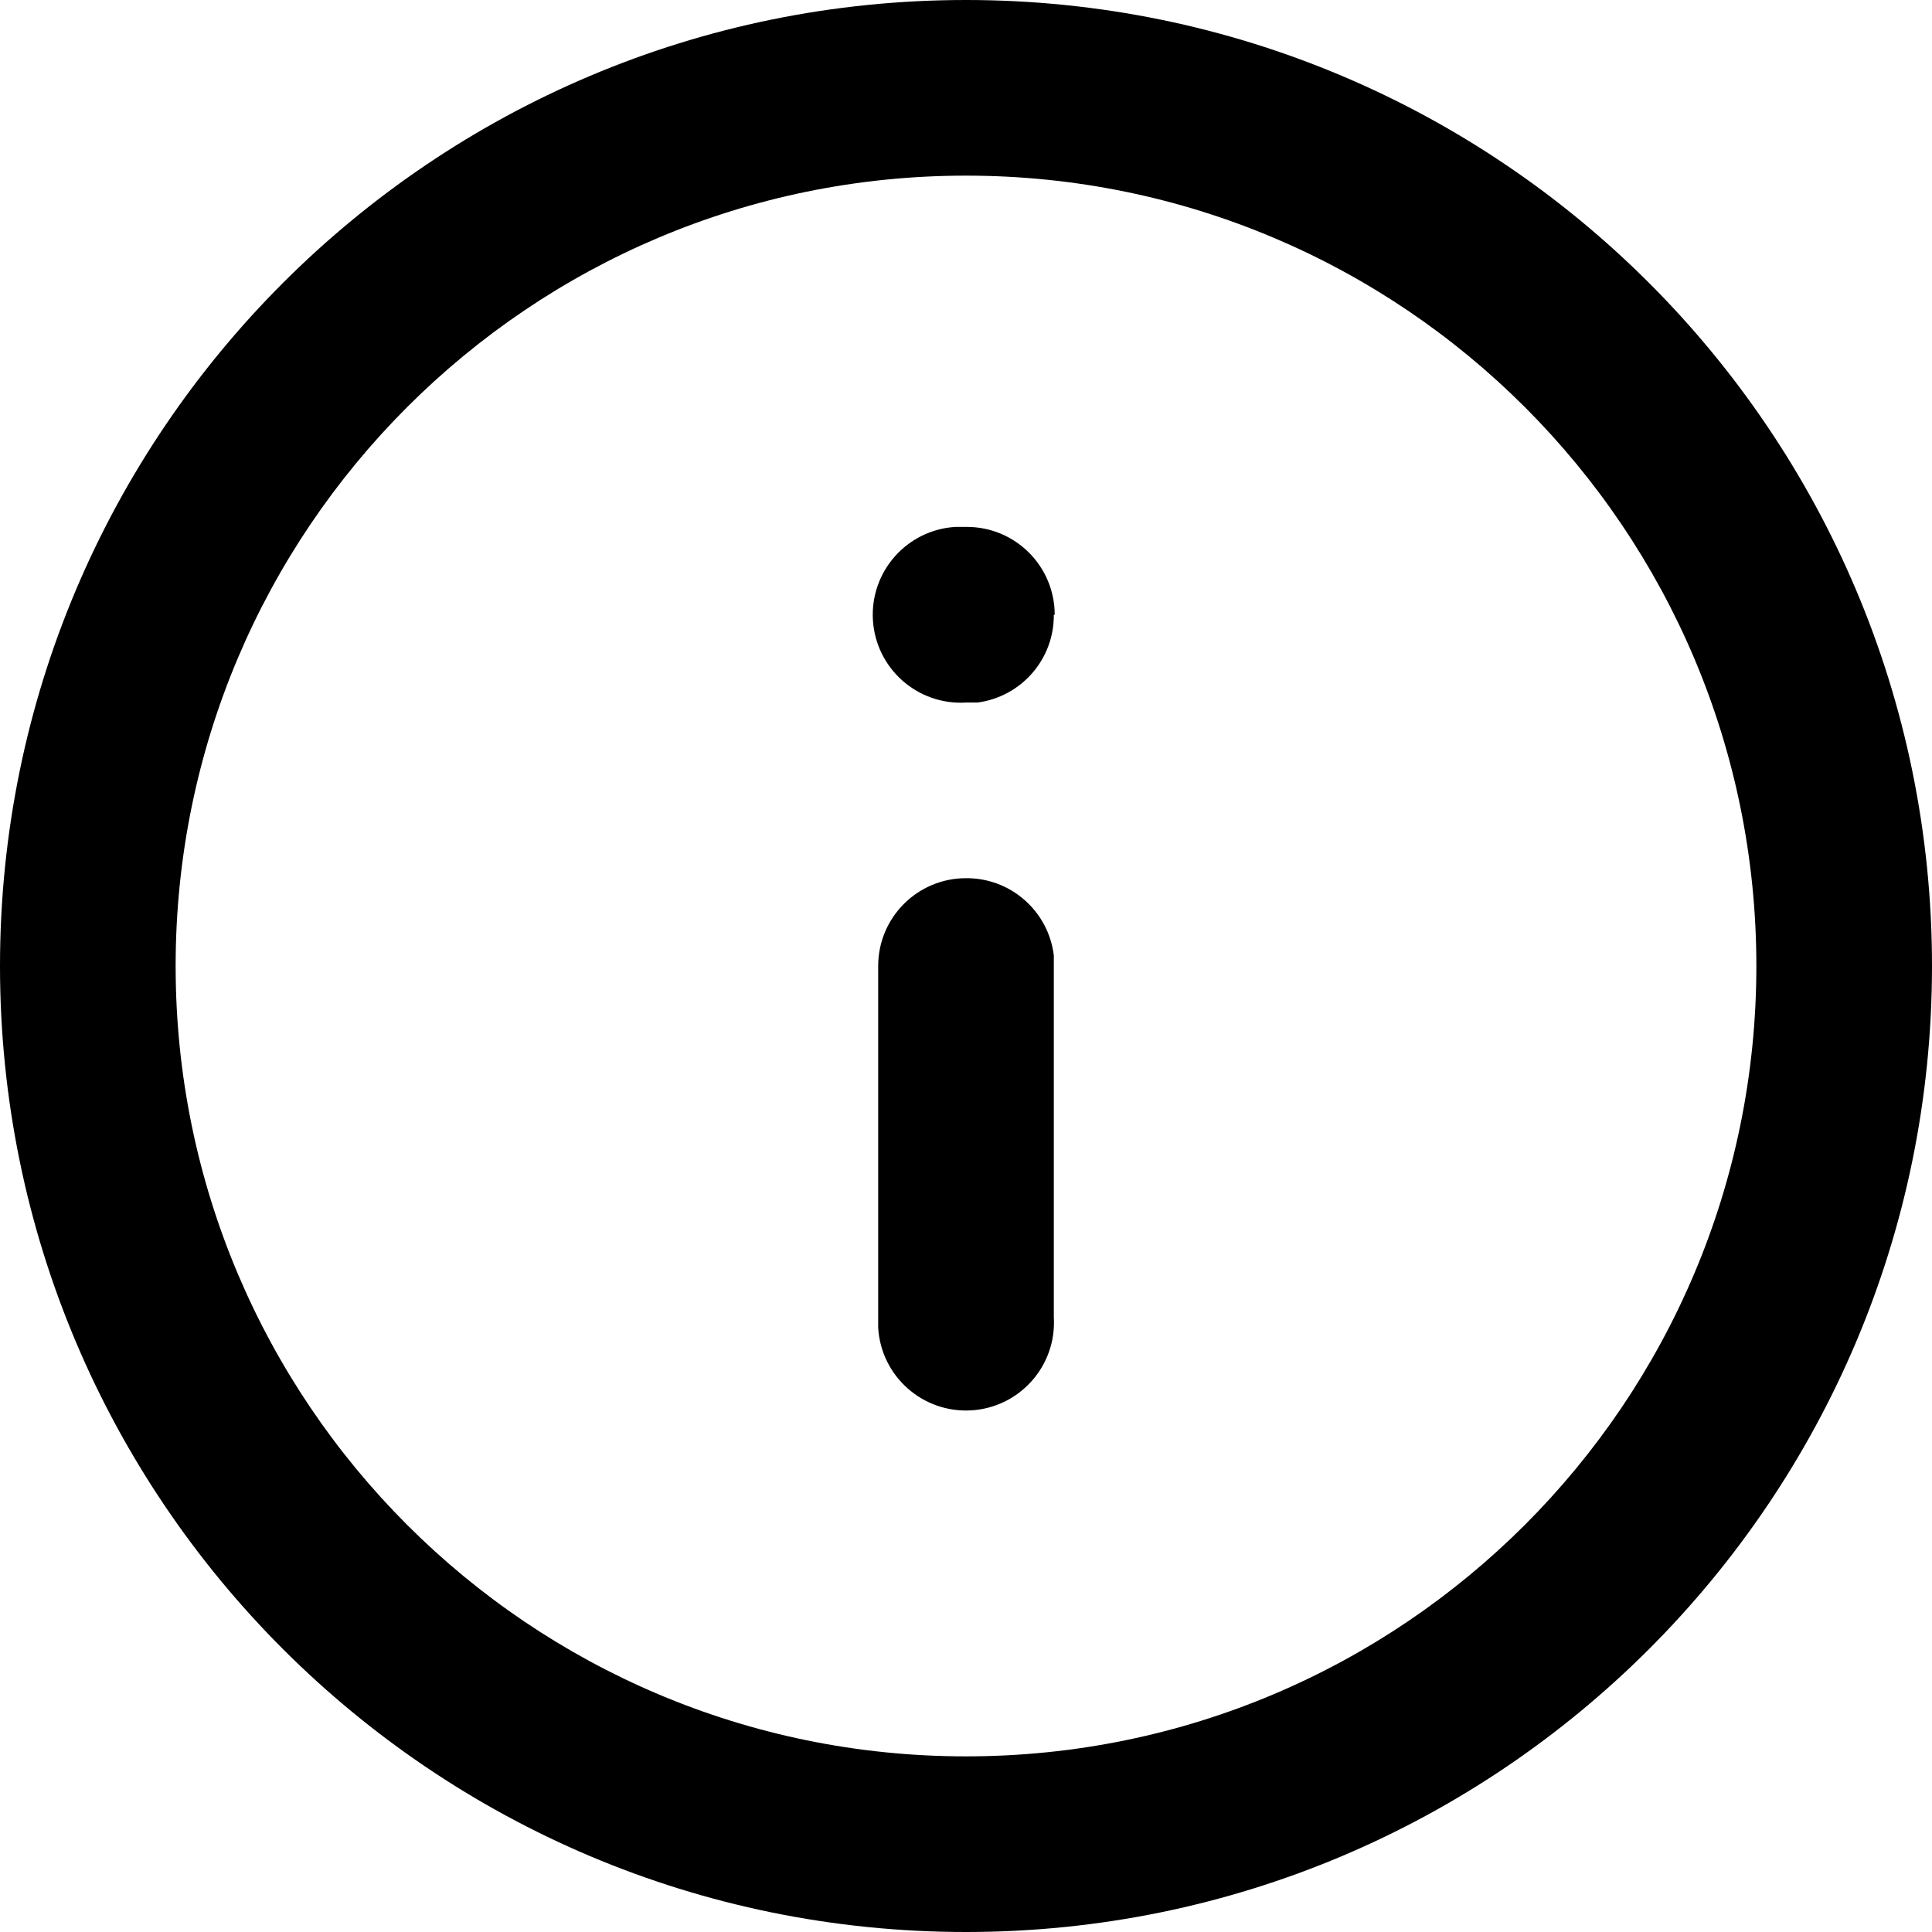
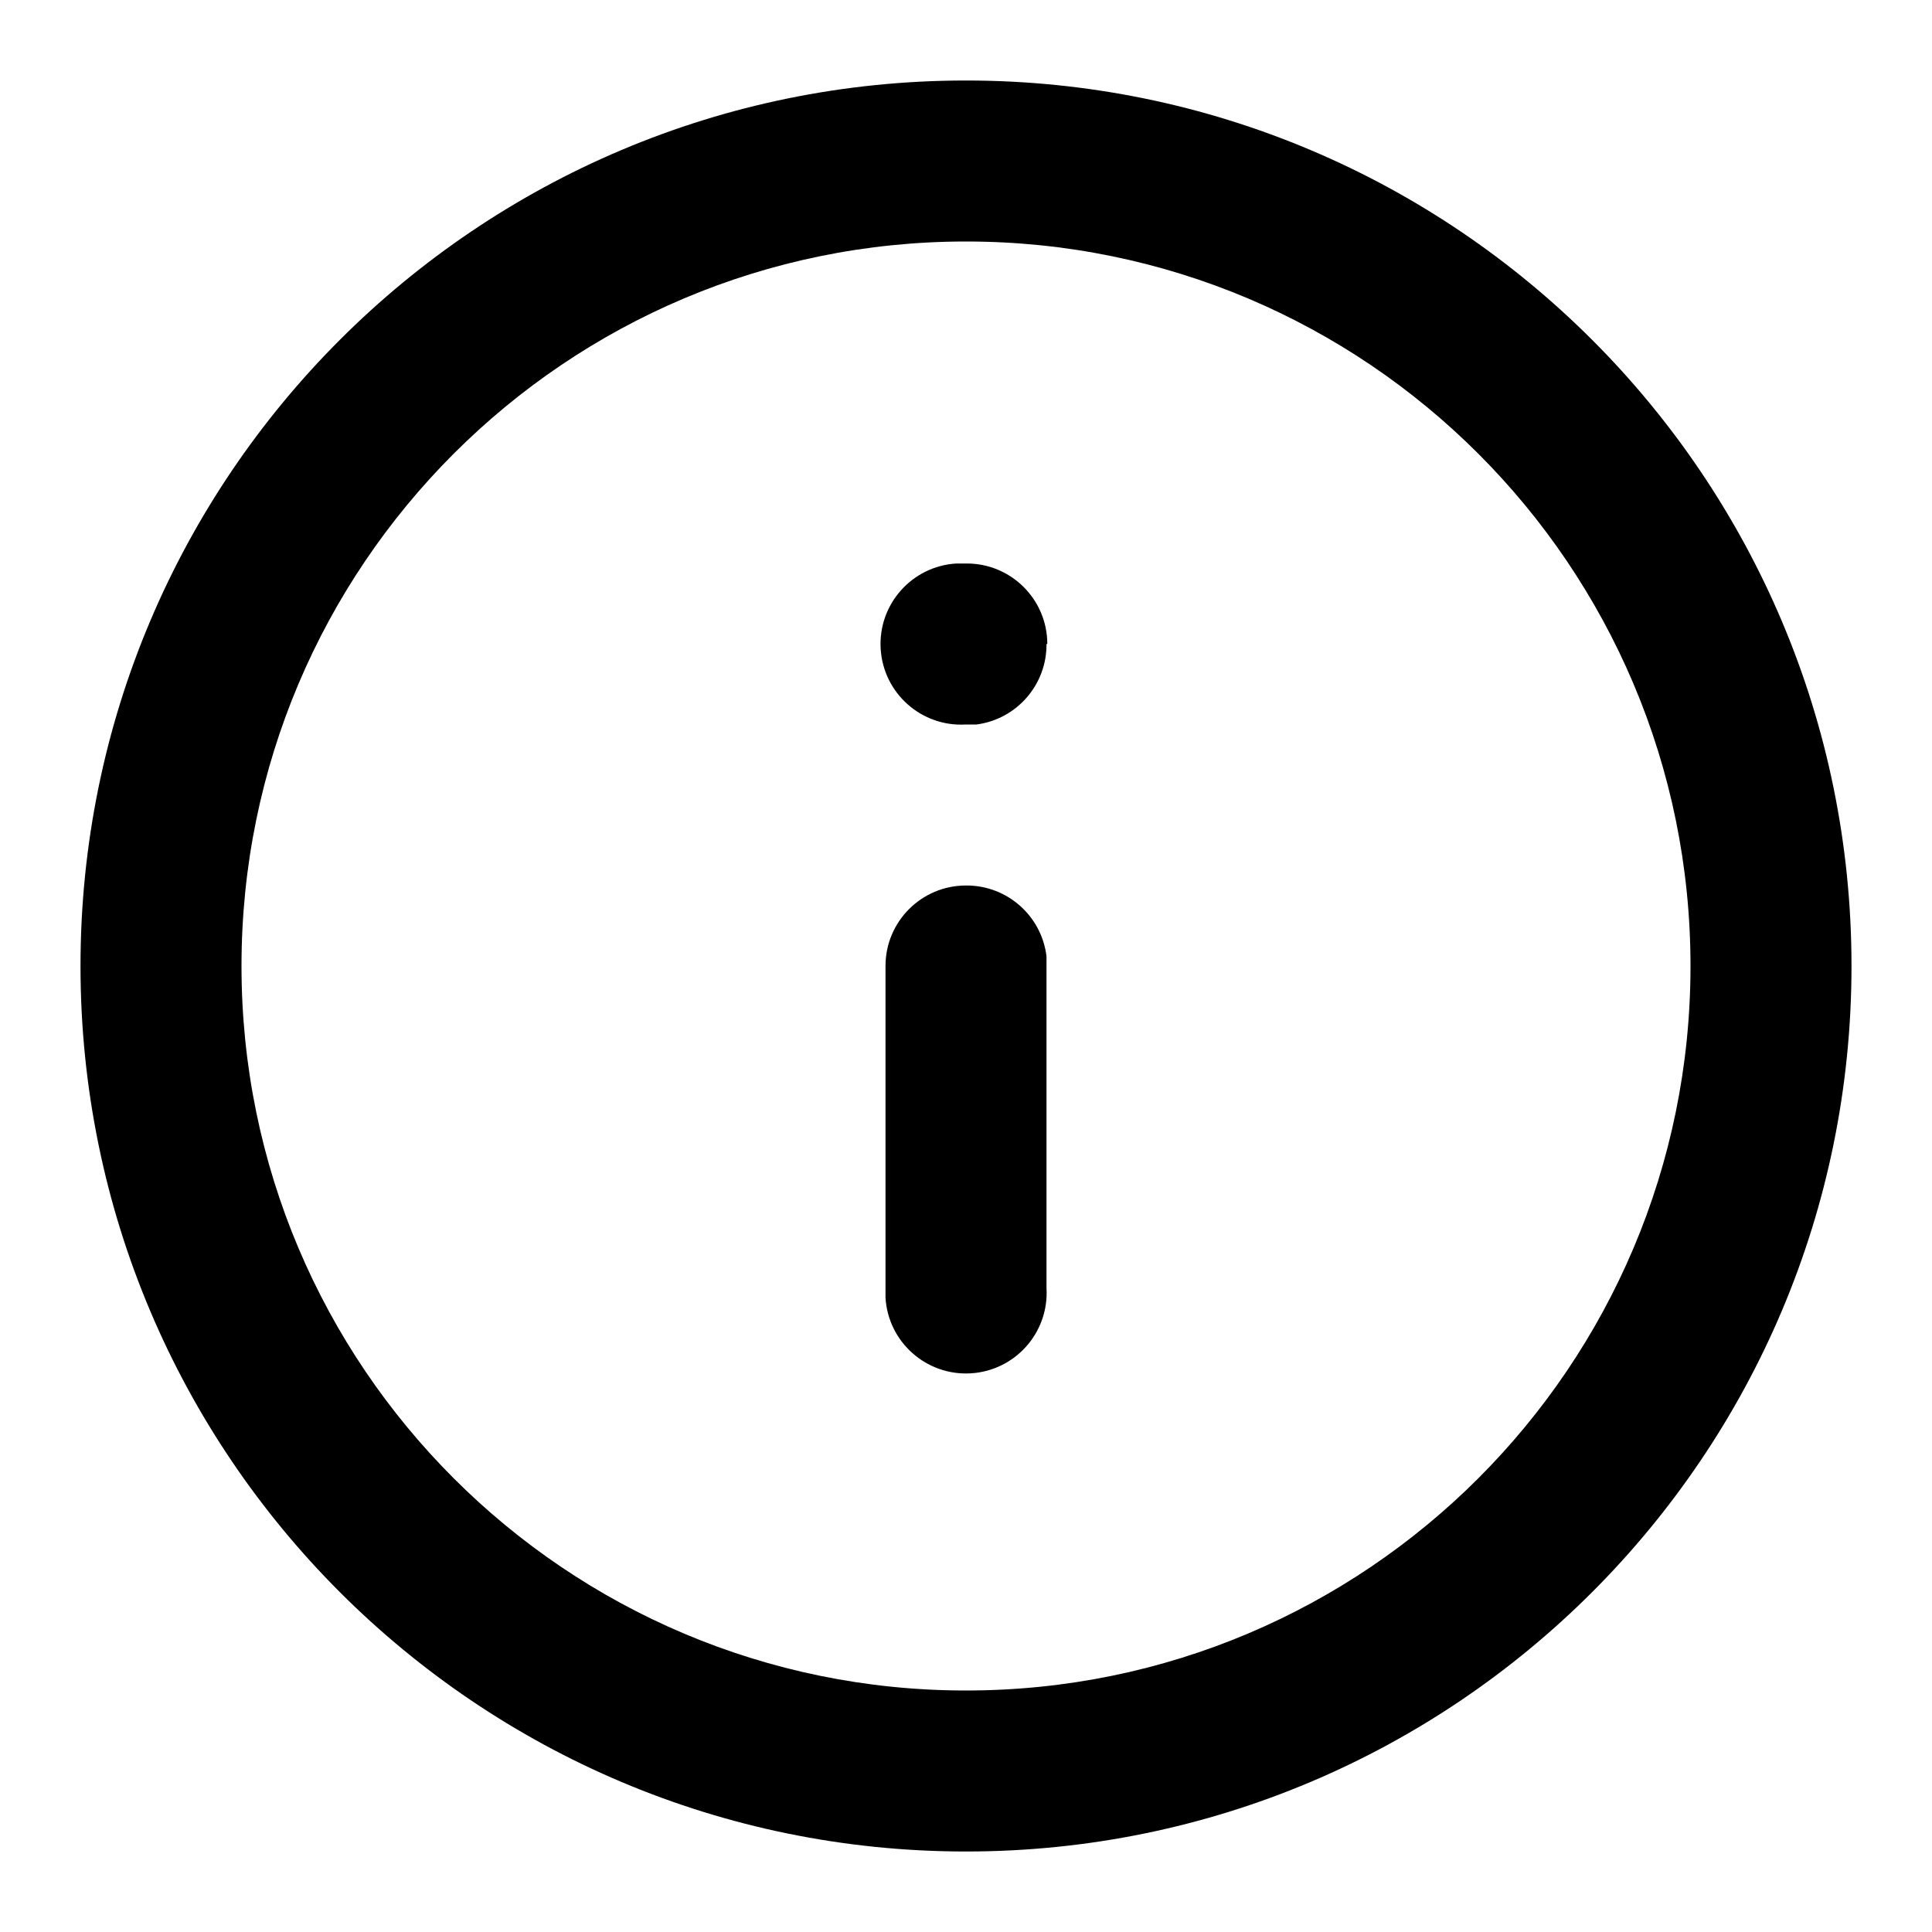
- <svg xmlns="http://www.w3.org/2000/svg" fill="none" viewBox="0 0 22 22">
-   <path fill="currentColor" fill-rule="evenodd" d="M0 11a11 11 0 1 1 22 0 11 11 0 0 1-22 0m20 0a9 9 0 1 0-18 0 9 9 0 0 0 18 0m-9-1a1 1 0 0 1 1 .88V15a1 1 0 0 1-2 .12V11a1 1 0 0 1 1-1m1.01-3a1 1 0 0 0-1-1h-.13A1 1 0 0 0 11 8h.13A1 1 0 0 0 12 7" clip-rule="evenodd" />
+ <svg xmlns="http://www.w3.org/2000/svg" fill="none" viewBox="0 0 24 24">
+   <path fill="currentColor" fill-rule="evenodd" d="M1 12a11 11 0 1 1 22 0 11 11 0 0 1-22 0m20 0a9 9 0 1 0-18 0 9 9 0 0 0 18 0m-9-1a1 1 0 0 1 1 .88V16a1 1 0 0 1-2 .12V12a1 1 0 0 1 1-1m1.01-3a1 1 0 0 0-1-1h-.13A1 1 0 0 0 12 9h.13A1 1 0 0 0 13 8" clip-rule="evenodd" />
</svg>
